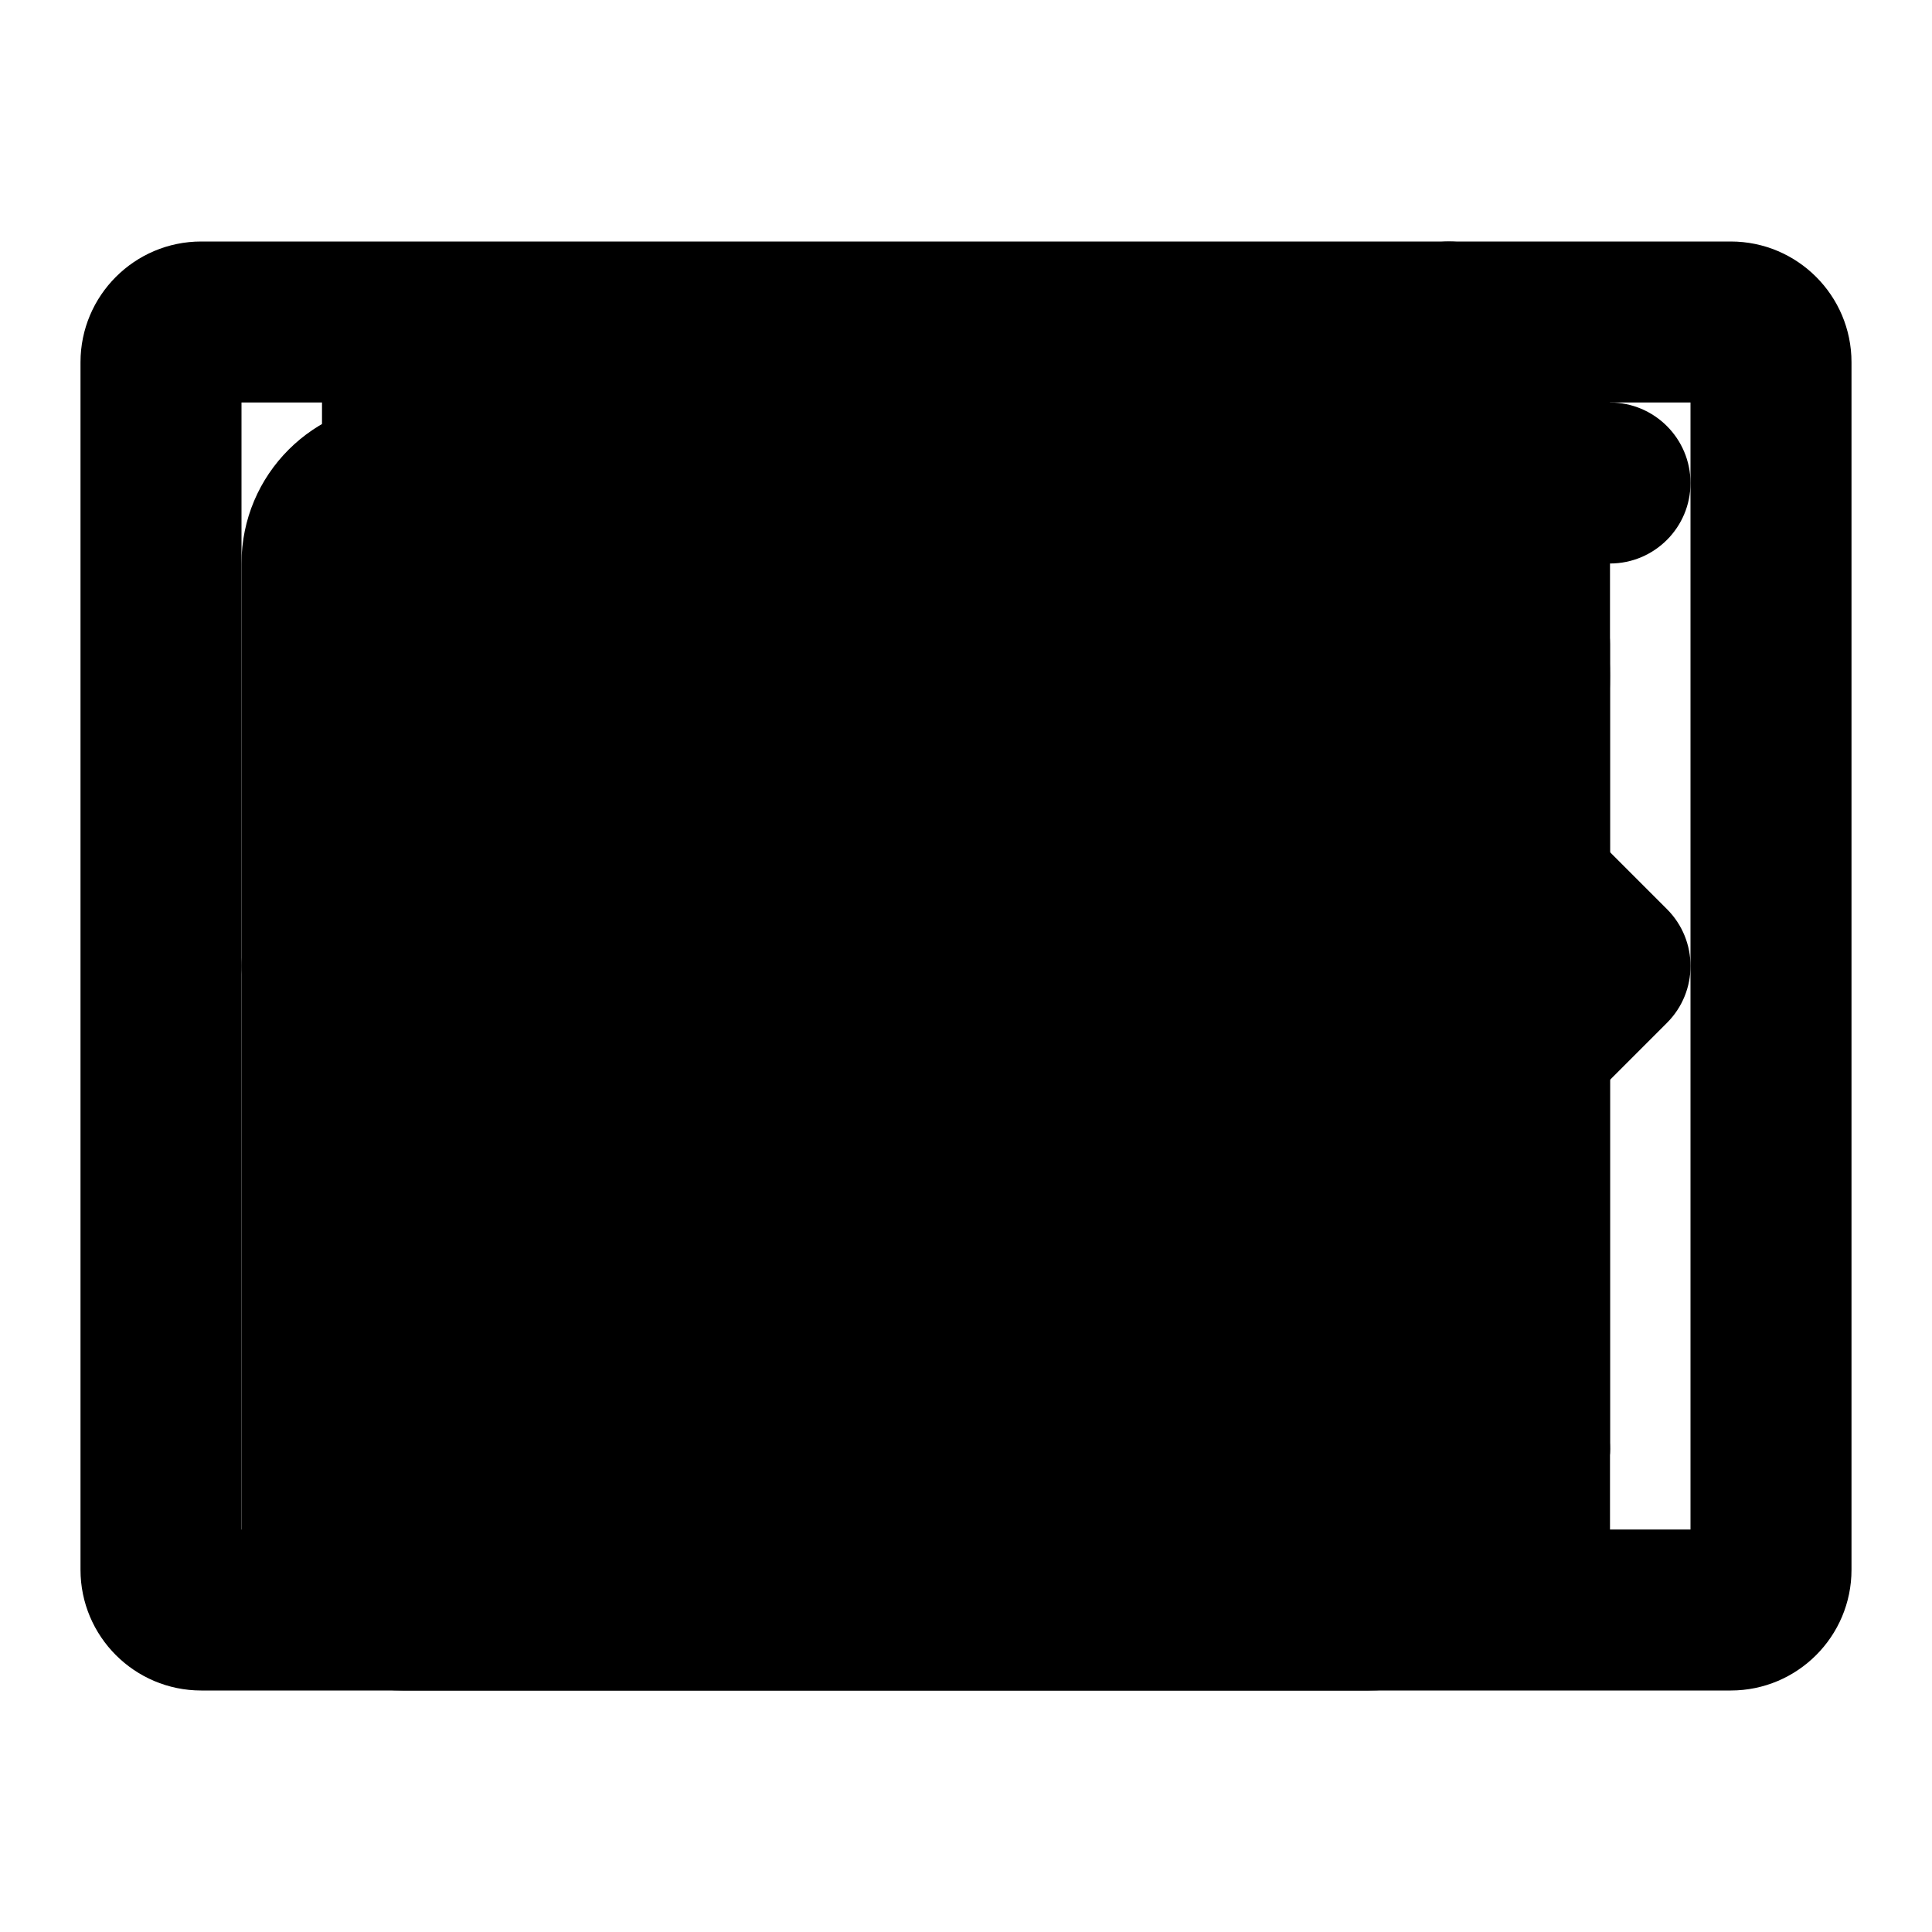
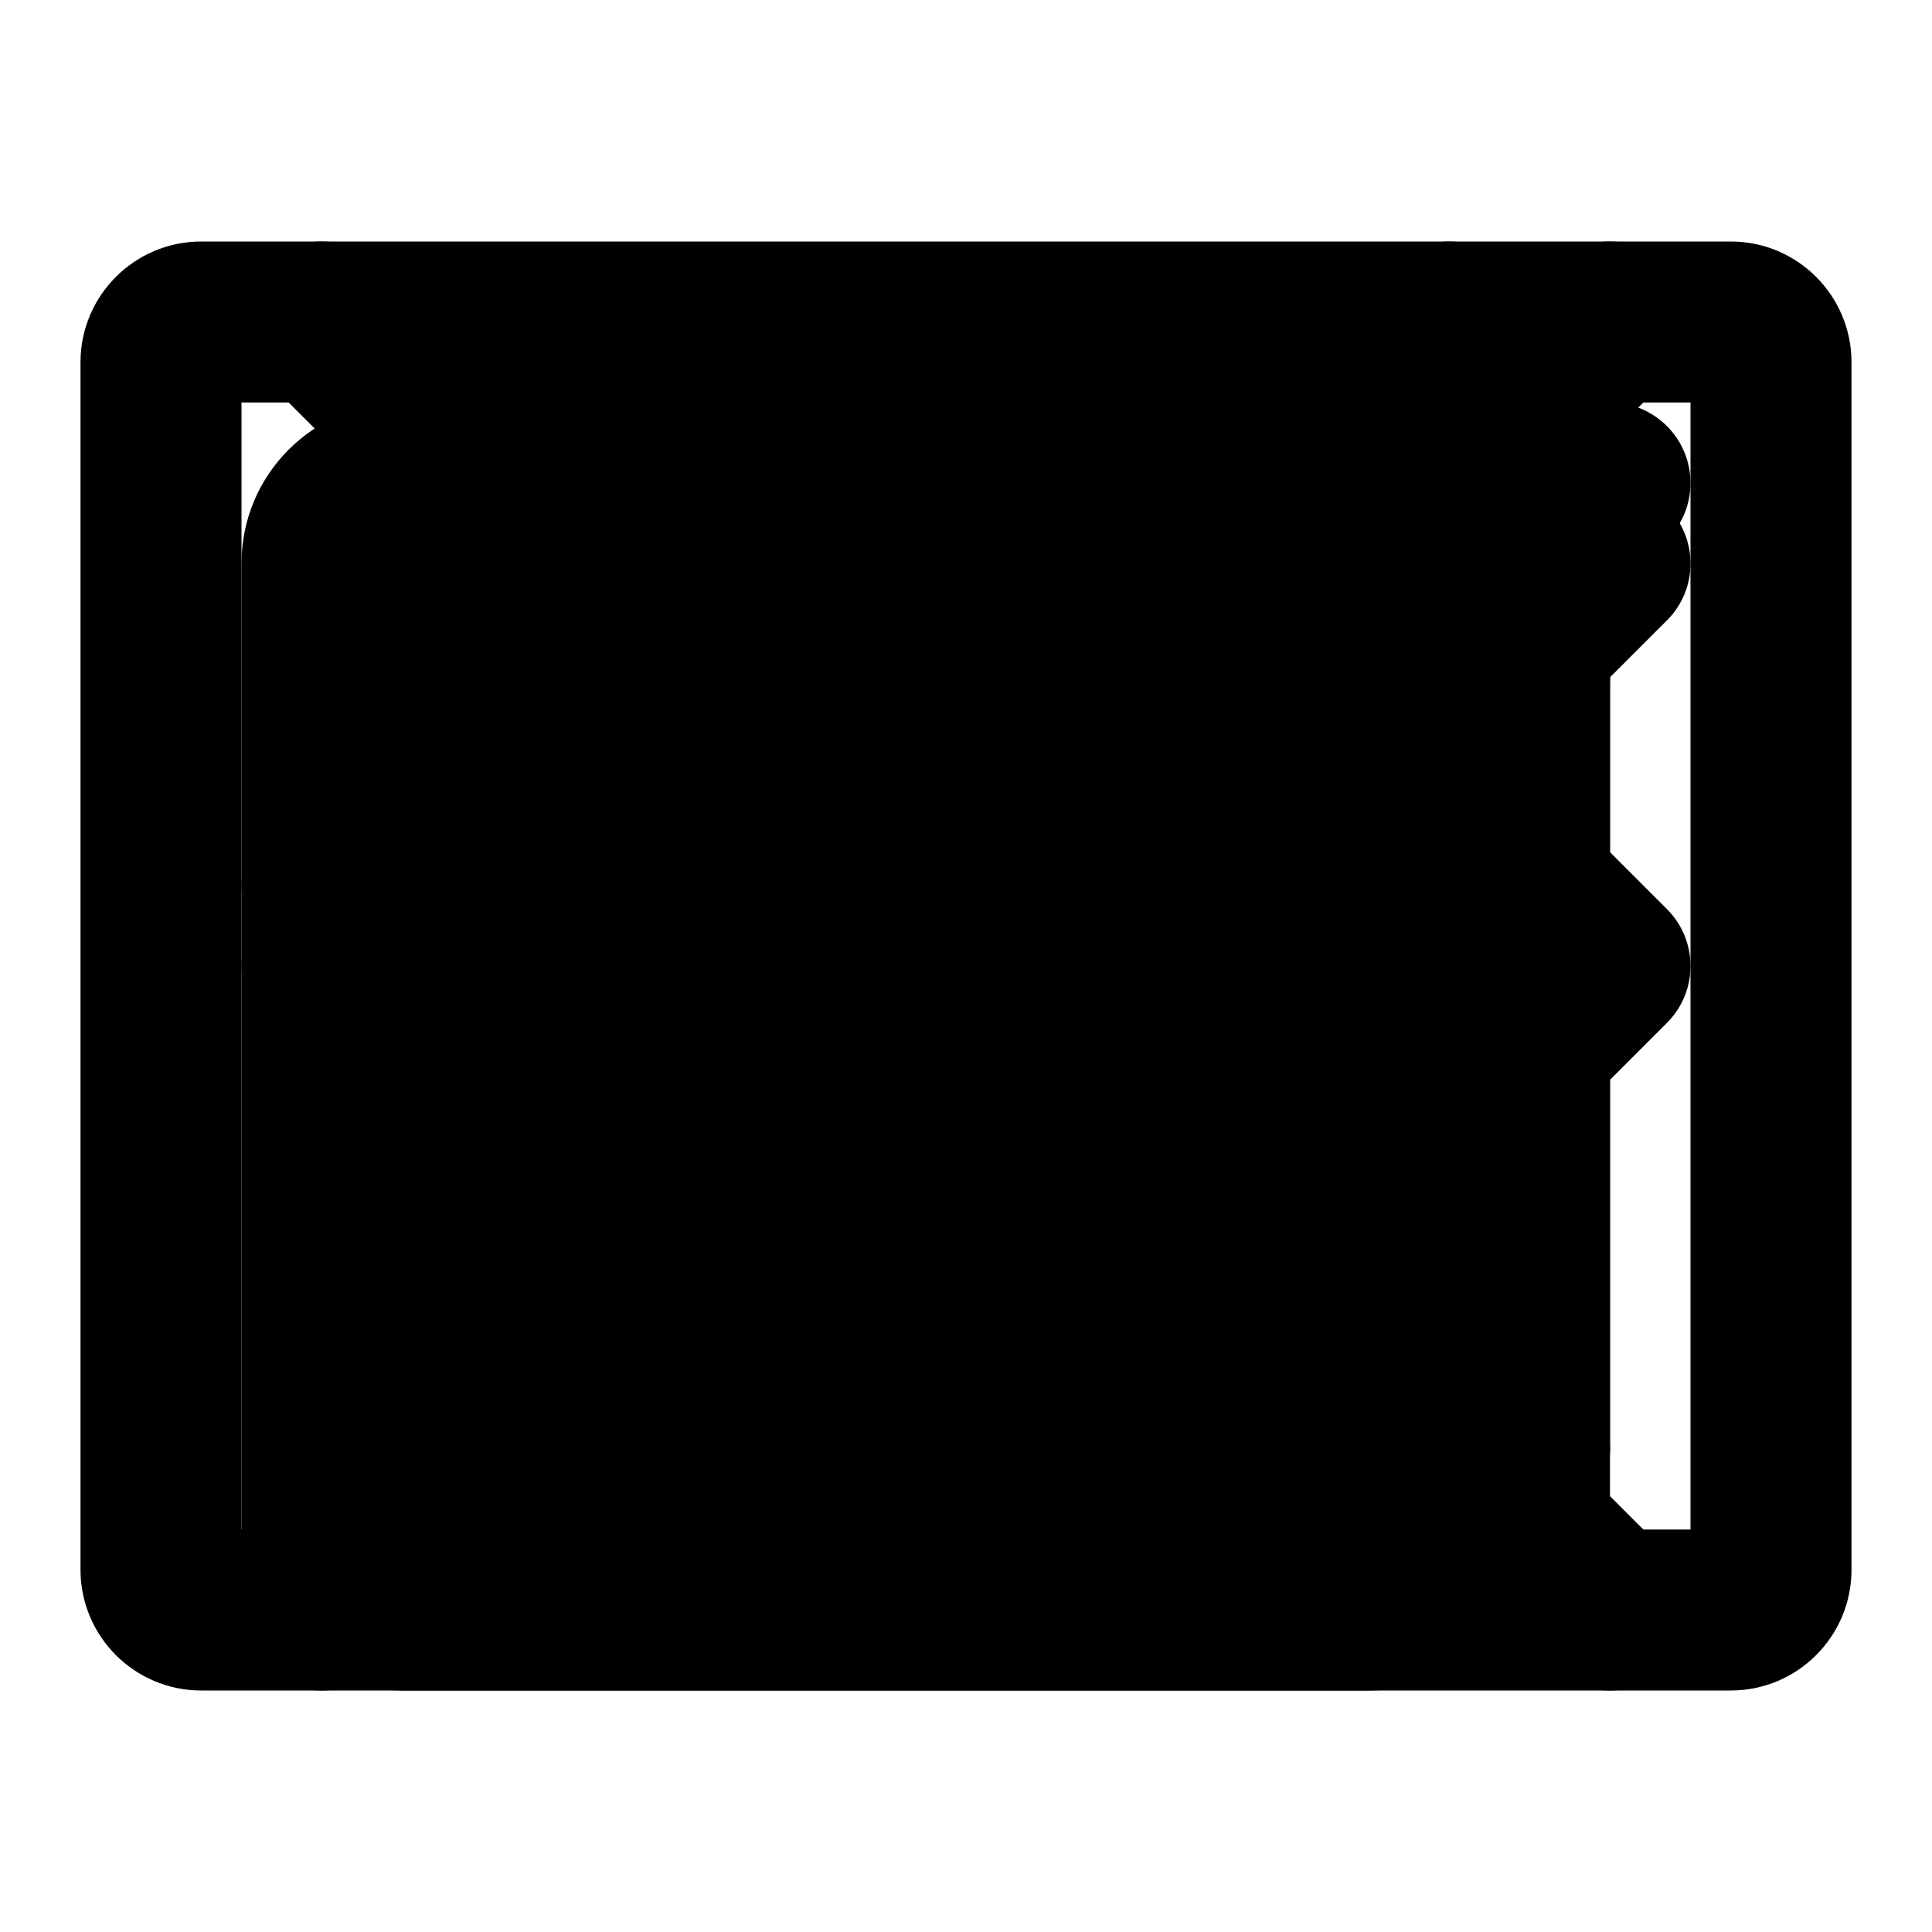
<svg xmlns="http://www.w3.org/2000/svg" width="24" height="24" viewBox="0 0 24 24">
  <g id="link">
    <path d="M17.298 6.702C16.362 5.766 14.844 5.766 13.908 6.702L12.107 8.504C11.716 8.894 11.083 8.894 10.692 8.504C10.302 8.113 10.302 7.48 10.692 7.089L12.494 5.288C14.211 3.571 16.995 3.571 18.712 5.288C20.429 7.005 20.429 9.789 18.712 11.506L16.911 13.308C16.52 13.698 15.887 13.698 15.496 13.308C15.106 12.917 15.106 12.284 15.496 11.893L17.298 10.092C18.234 9.156 18.234 7.638 17.298 6.702ZM15.109 8.891C15.5 9.281 15.5 9.915 15.109 10.305L10.305 15.109C9.915 15.5 9.281 15.5 8.891 15.109C8.5 14.719 8.5 14.085 8.891 13.695L13.695 8.891C14.085 8.5 14.719 8.5 15.109 8.891ZM8.504 10.692C8.894 11.083 8.894 11.716 8.504 12.107L6.702 13.908C5.766 14.844 5.766 16.362 6.702 17.298C7.638 18.234 9.156 18.234 10.092 17.298L11.893 15.496C12.284 15.106 12.917 15.106 13.308 15.496C13.698 15.887 13.698 16.52 13.308 16.911L11.506 18.712C9.789 20.429 7.005 20.429 5.288 18.712C3.571 16.995 3.571 14.211 5.288 12.494L7.089 10.692C7.48 10.302 8.113 10.302 8.504 10.692Z" />
  </g>
  <g id="add_image">
    <path d="M18 3C18.552 3 19 3.448 19 4V5H20C20.552 5 21 5.448 21 6C21 6.552 20.552 7 20 7H19V8C19 8.552 18.552 9 18 9C17.448 9 17 8.552 17 8V7H16C15.448 7 15 6.552 15 6C15 5.448 15.448 5 16 5H17V4C17 3.448 17.448 3 18 3Z" />
    <path d="M5 5C3.895 5 3 5.895 3 7V19C3 20.105 3.895 21 5 21H17C18.105 21 19 20.105 19 19V11C19 10.448 18.552 10 18 10C17.448 10 17 10.448 17 11V14.939L14.53 12.47C14.237 12.177 13.763 12.177 13.47 12.47L10 15.939L7.53 13.47C7.237 13.177 6.763 13.177 6.47 13.47L5 14.939V7L13 7C13.552 7 14 6.552 14 6C14 5.448 13.552 5 13 5H5ZM8.939 17L7 15.061L5 17.061V19H6.939L8.939 17ZM17 17.061L14 14.061L9.061 19H17V17.061Z" />
  </g>
  <g id="bullet_list">
    <path d="M7 17C7 17.552 6.552 18 6 18C5.448 18 5 17.552 5 17C5 16.448 5.448 16 6 16C6.552 16 7 16.448 7 17Z" />
    <path d="M8 17C8 16.448 8.448 16 9 16H18C18.552 16 19 16.448 19 17C19 17.552 18.552 18 18 18H9C8.448 18 8 17.552 8 17Z" />
    <path d="M7 12C7 12.552 6.552 13 6 13C5.448 13 5 12.552 5 12C5 11.448 5.448 11 6 11C6.552 11 7 11.448 7 12Z" />
    <path d="M8 12C8 11.448 8.448 11 9 11H18C18.552 11 19 11.448 19 12C19 12.552 18.552 13 18 13H9C8.448 13 8 12.552 8 12Z" />
    <path d="M7 7C7 7.552 6.552 8 6 8C5.448 8 5 7.552 5 7C5 6.448 5.448 6 6 6C6.552 6 7 6.448 7 7Z" />
    <path d="M8 7C8 6.448 8.448 6 9 6H18C18.552 6 19 6.448 19 7C19 7.552 18.552 8 18 8H9C8.448 8 8 7.552 8 7Z" />
  </g>
  <g id="numbered_list">
    <path d="M9 18C9 17.448 9.448 17 10 17H19C19.552 17 20 17.448 20 18C20 18.552 19.552 19 19 19H10C9.448 19 9 18.552 9 18Z" />
    <path d="M9 12C9 11.448 9.448 11 10 11H19C19.552 11 20 11.448 20 12C20 12.552 19.552 13 19 13H10C9.448 13 9 12.552 9 12Z" />
    <path d="M9 6C9 5.448 9.448 5 10 5H19C19.552 5 20 5.448 20 6C20 6.552 19.552 7 19 7H10C9.448 7 9 6.552 9 6Z" />
    <path d="M4 16.5C4 16.224 4.224 16 4.5 16H6.5C6.776 16 7 16.224 7 16.5V19.5C7 19.776 6.776 20 6.5 20H4.5C4.224 20 4 19.776 4 19.5C4 19.224 4.224 19 4.5 19H6V18.5H5C4.724 18.5 4.5 18.276 4.5 18C4.5 17.724 4.724 17.5 5 17.5H6V17H4.5C4.224 17 4 16.776 4 16.5Z" />
    <path d="M4 10.5C4 10.224 4.224 10 4.5 10H6.5C6.776 10 7 10.224 7 10.5V12C7 12.276 6.776 12.5 6.5 12.5H5V13H6.5C6.776 13 7 13.224 7 13.5C7 13.776 6.776 14 6.5 14H4.5C4.224 14 4 13.776 4 13.5V12C4 11.724 4.224 11.5 4.5 11.5H6V11H4.5C4.224 11 4 10.776 4 10.5Z" />
    <path d="M4 4.5C4 4.224 4.224 4 4.5 4H5.5C5.776 4 6 4.224 6 4.5V7.5C6 7.776 5.776 8 5.5 8C5.224 8 5 7.776 5 7.5V5H4.5C4.224 5 4 4.776 4 4.5Z" />
  </g>
  <g id="code">
    <path d="M9.707 6.293C10.098 6.683 10.098 7.317 9.707 7.707L5.414 12L9.707 16.293C10.098 16.683 10.098 17.317 9.707 17.707C9.317 18.098 8.683 18.098 8.293 17.707L3.293 12.707C2.902 12.317 2.902 11.683 3.293 11.293L8.293 6.293C8.683 5.902 9.317 5.902 9.707 6.293Z" />
    <path d="M14.293 6.293C13.902 6.683 13.902 7.317 14.293 7.707L18.586 12L14.293 16.293C13.902 16.683 13.902 17.317 14.293 17.707C14.683 18.098 15.317 18.098 15.707 17.707L20.707 12.707C21.098 12.317 21.098 11.683 20.707 11.293L15.707 6.293C15.317 5.902 14.683 5.902 14.293 6.293Z" />
  </g>
  <g id="code_block">
    <path d="M1 4.5C1 3.672 1.672 3 2.5 3H21.5C22.328 3 23 3.672 23 4.5V19.5C23 20.328 22.328 21 21.5 21H2.5C1.672 21 1 20.328 1 19.5V4.5ZM3 5V19H21V5H3Z" />
    <path d="M10.707 7.293C11.098 7.683 11.098 8.317 10.707 8.707L7.414 12L10.707 15.293C11.098 15.683 11.098 16.317 10.707 16.707C10.317 17.098 9.683 17.098 9.293 16.707L5.293 12.707C4.902 12.317 4.902 11.683 5.293 11.293L9.293 7.293C9.683 6.902 10.317 6.902 10.707 7.293ZM13.293 7.293C13.683 6.902 14.317 6.902 14.707 7.293L18.707 11.293C19.098 11.683 19.098 12.317 18.707 12.707L14.707 16.707C14.317 17.098 13.683 17.098 13.293 16.707C12.902 16.317 12.902 15.683 13.293 15.293L16.586 12L13.293 8.707C12.902 8.317 12.902 7.683 13.293 7.293Z" />
  </g>
  <g id="image">
    <path d="M5 4C4.448 4 4 4.448 4 5V19C4 19.552 4.448 20 5 20H19C19.552 20 20 19.552 20 19V5C20 4.448 19.552 4 19 4H5ZM14.47 11.47C14.763 11.177 15.237 11.177 15.53 11.47L18 13.939V6H6V13.939L7.47 12.47C7.763 12.177 8.237 12.177 8.53 12.47L11 14.939L14.47 11.47ZM9.939 16L8 14.061L6 16.061V18H7.939L9.939 16ZM18 18V16.061L15 13.061L10.061 18H18Z" />
  </g>
  <g id="camera">
    <path d="M8 6C8 5.448 8.448 5 9 5H15C15.552 5 16 5.448 16 6V7H19C19.552 7 20 7.448 20 8V18C20 18.552 19.552 19 19 19H5C4.448 19 4 18.552 4 18V8C4 7.448 4.448 7 5 7H8V6ZM10 7V8C10 8.552 9.552 9 9 9H6V17H18V9H15C14.448 9 14 8.552 14 8V7H10Z" />
    <path d="M12 11.75C11.31 11.75 10.75 12.31 10.75 13C10.75 13.69 11.31 14.25 12 14.25C12.69 14.25 13.25 13.69 13.25 13C13.25 12.31 12.69 11.75 12 11.75ZM9.25 13C9.25 11.481 10.481 10.25 12 10.25C13.519 10.25 14.75 11.481 14.75 13C14.75 14.519 13.519 15.75 12 15.75C10.481 15.75 9.25 14.519 9.25 13Z" />
  </g>
+   <g id="done">
+     <path fill-rule="evenodd" clip-rule="evenodd" d="M20.707 6.293C21.098 6.683 21.098 7.317 20.707 7.707L10.707 17.707C10.317 18.098 9.683 18.098 9.293 17.707L3.293 11.707C2.902 11.317 2.902 10.683 3.293 10.293C3.683 9.902 4.317 9.902 4.707 10.293L10 15.586L19.293 6.293C19.683 5.902 20.317 5.902 20.707 6.293Z" />
+   </g>
+   <g id="close">
+     <path fill-rule="evenodd" clip-rule="evenodd" d="M3.293 3.293C3.683 2.902 4.317 2.902 4.707 3.293L12 10.586L19.293 3.293C19.683 2.902 20.317 2.902 20.707 3.293C21.098 3.683 21.098 4.317 20.707 4.707L13.414 12L20.707 19.293C21.098 19.683 21.098 20.317 20.707 20.707C20.317 21.098 19.683 21.098 19.293 20.707L12 13.414L4.707 20.707C4.317 21.098 3.683 21.098 3.293 20.707C2.902 20.317 2.902 19.683 3.293 19.293L10.586 12L3.293 4.707C2.902 4.317 2.902 3.683 3.293 3.293Z" />
+   </g>
</svg>
